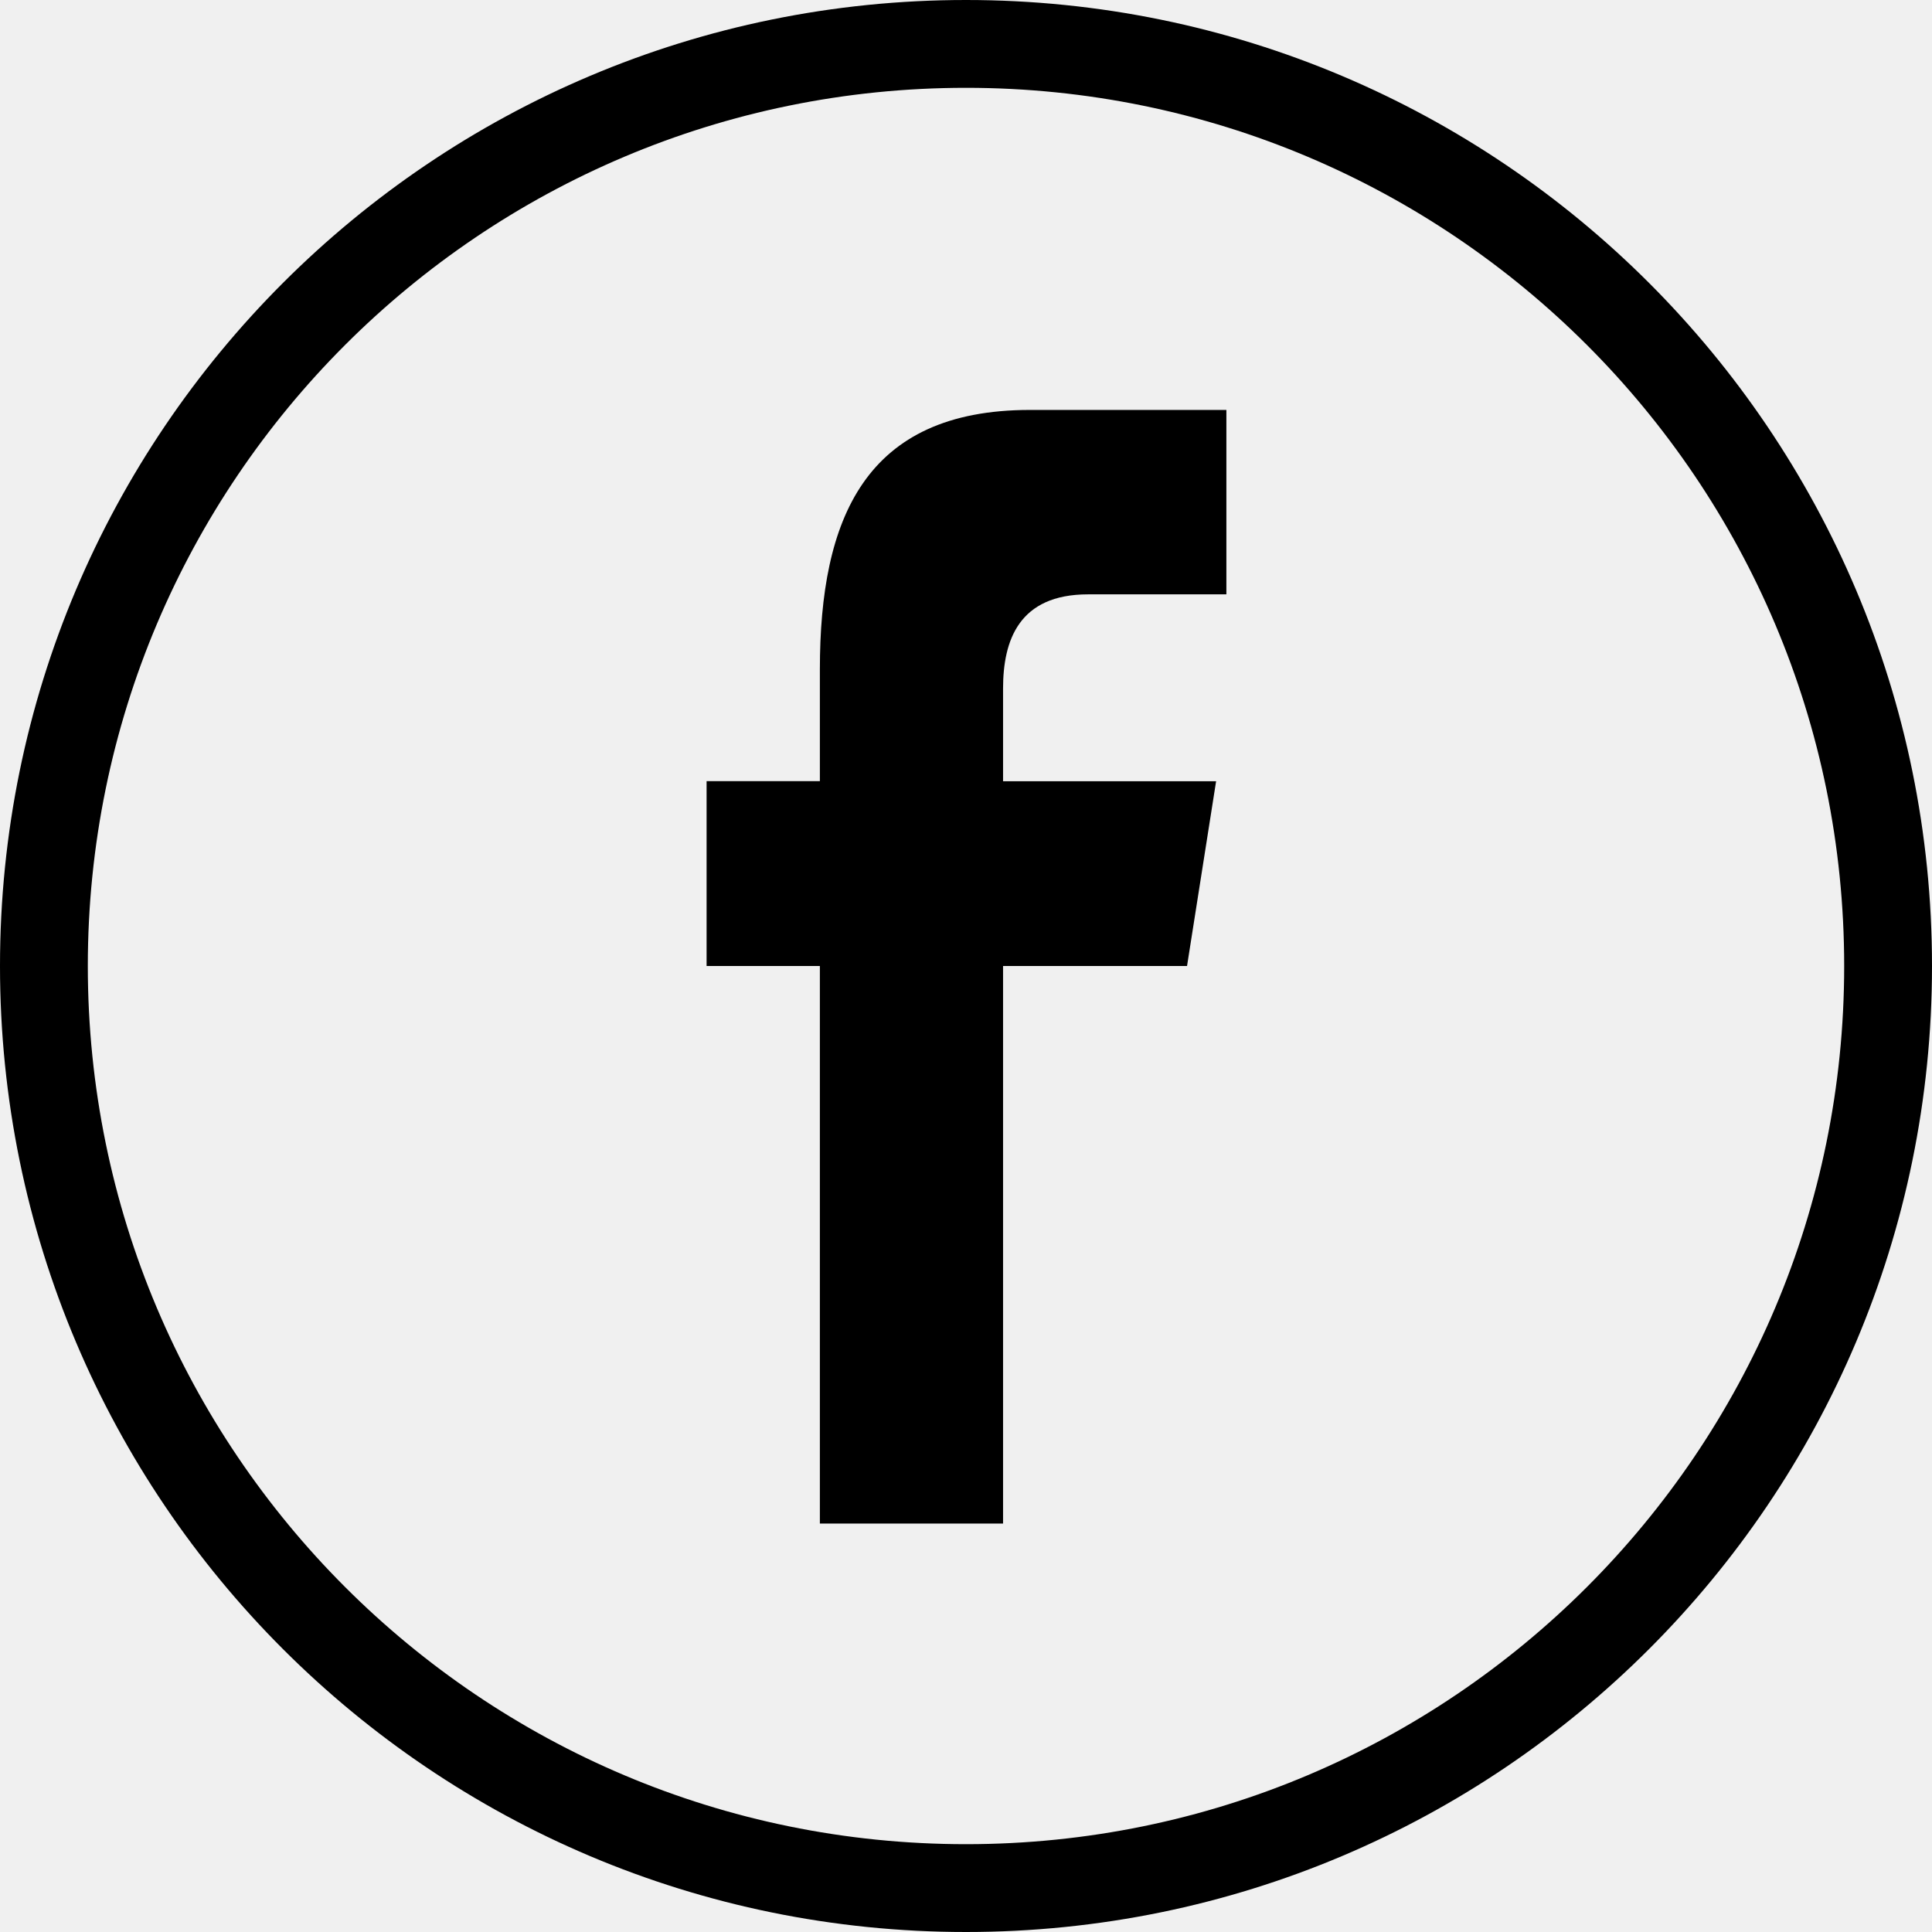
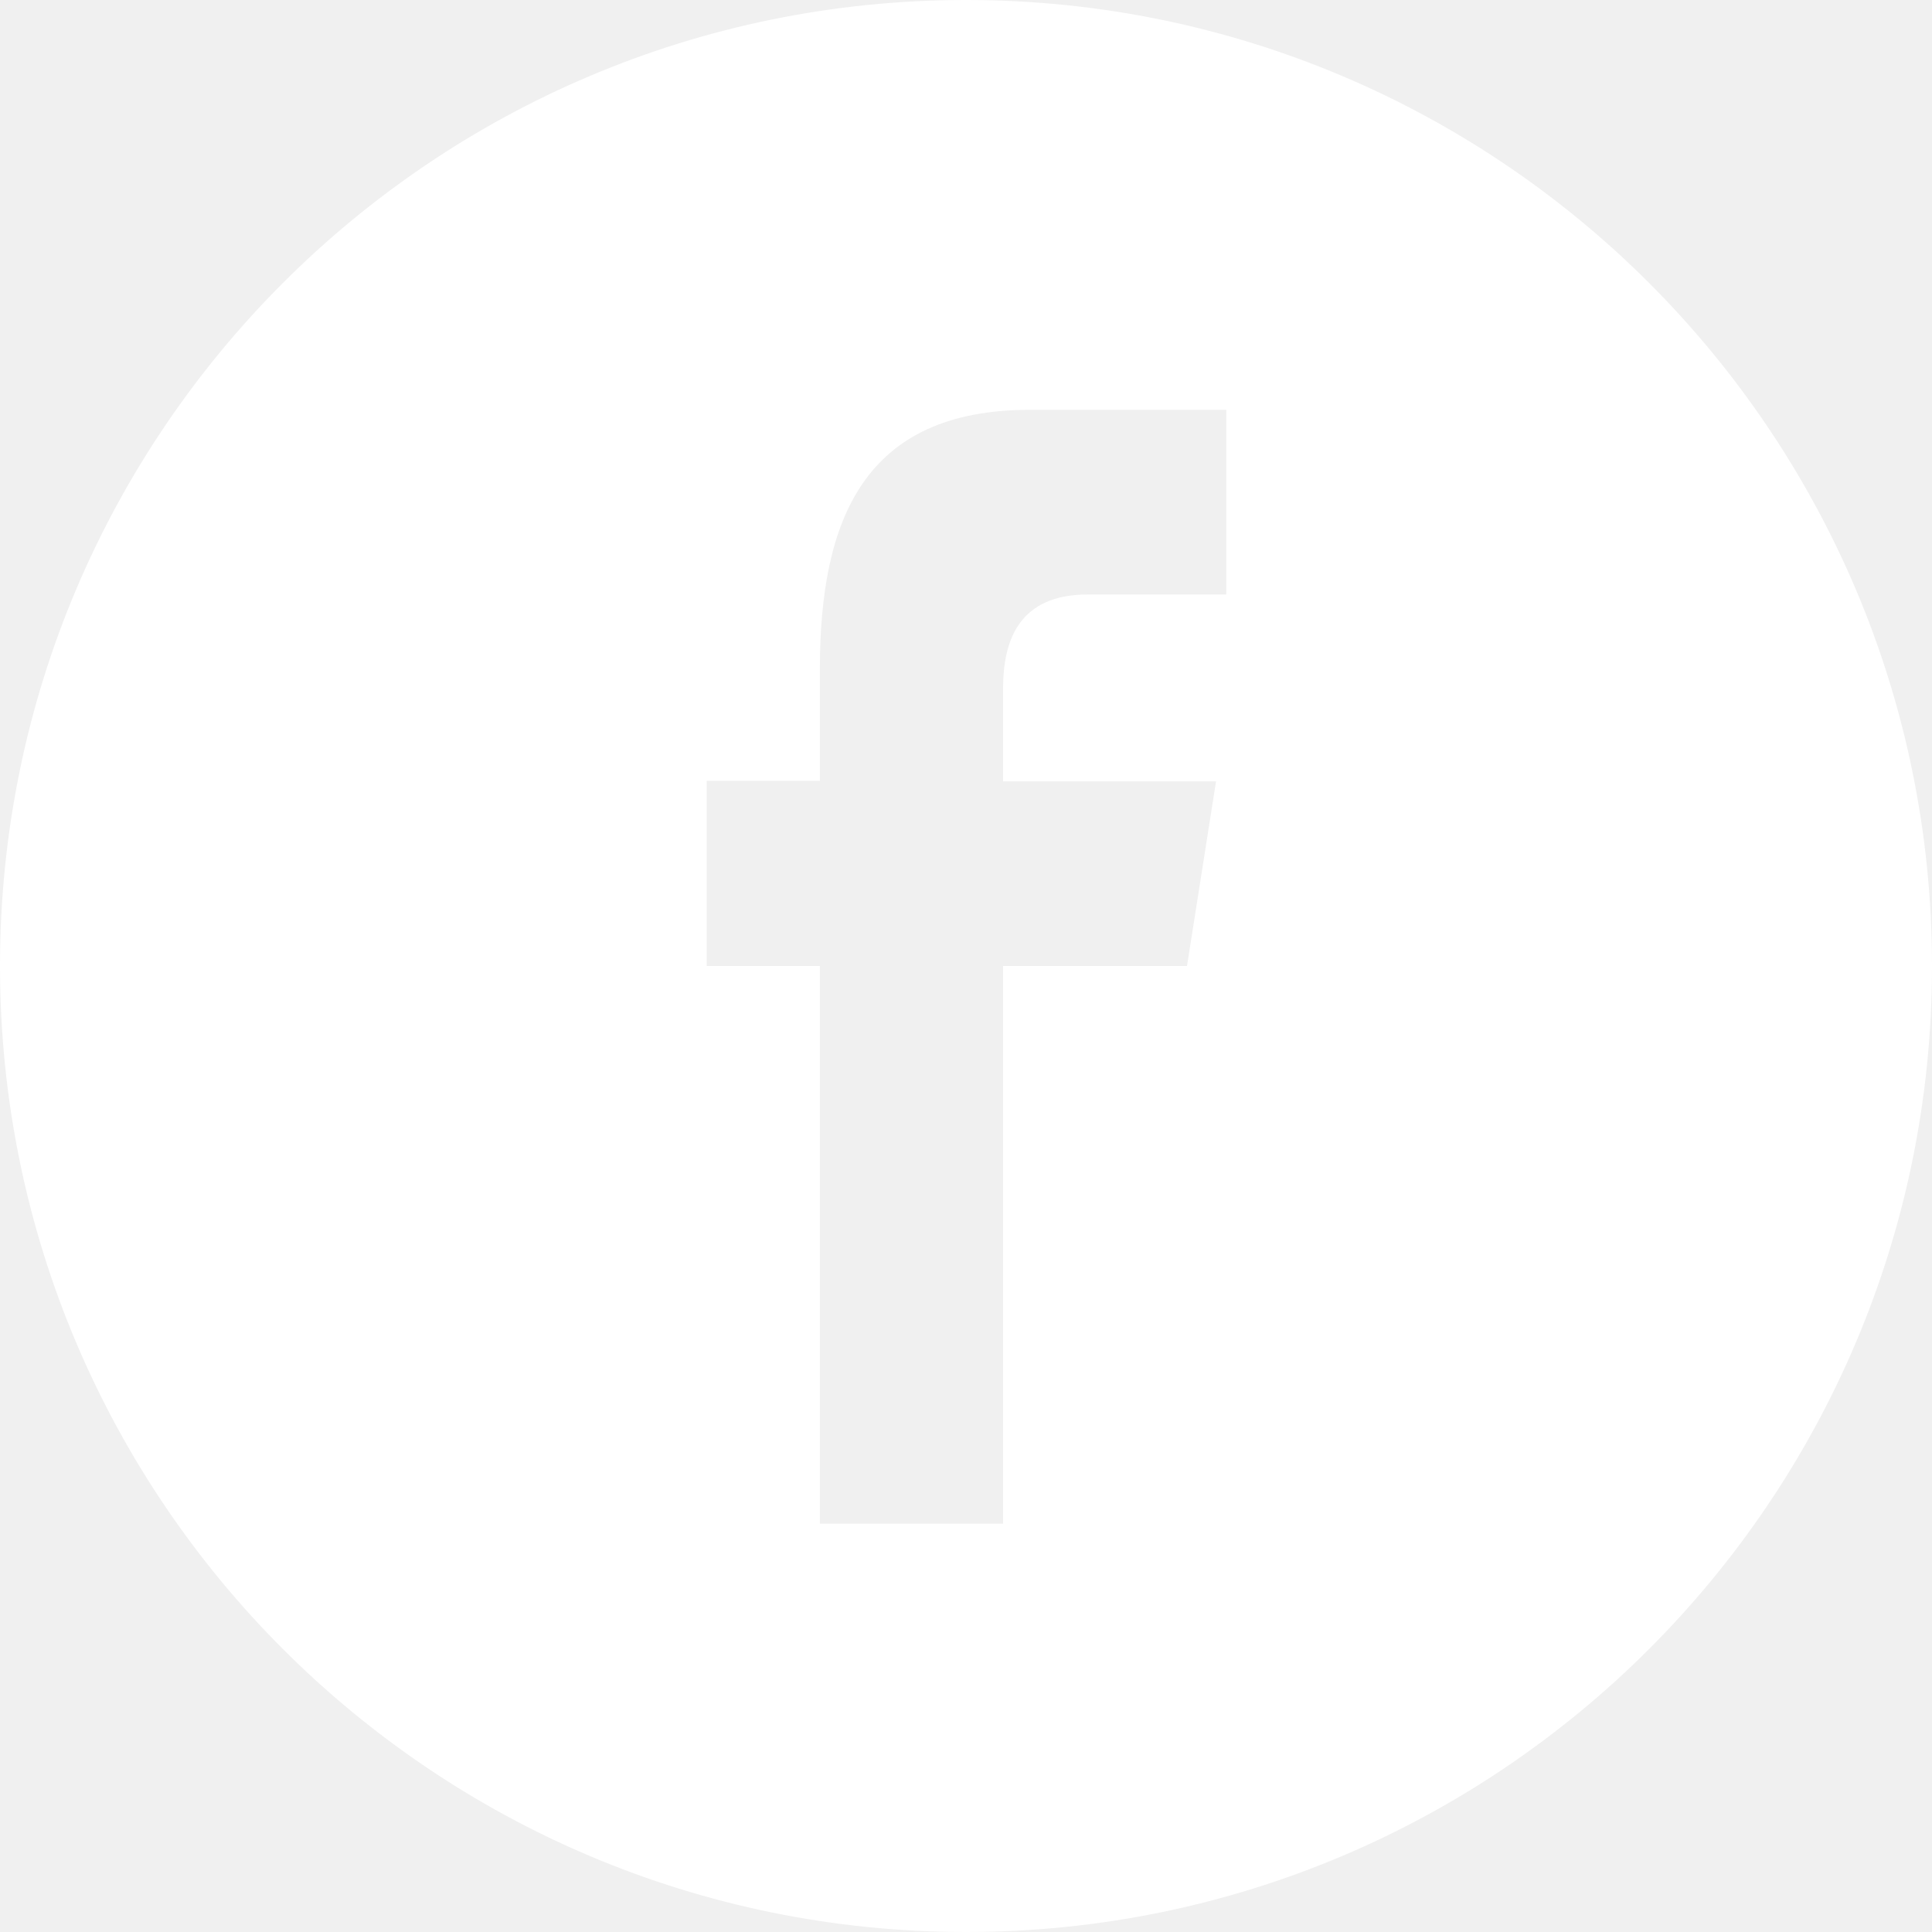
- <svg xmlns="http://www.w3.org/2000/svg" version="1.1" id="Capa_1" x="0px" y="0px" viewBox="0 0 22 22" style="enable-background:new 0 0 22 22;" xml:space="preserve">
-   <g>
-     <path style="fill-rule:evenodd;clip-rule:evenodd;" d="M22,11c0-6.075-4.925-11-11-11C4.925,0,0,4.925,0,11s4.925,11,11,11   C17.075,22,22,17.075,22,11z M1,11C1,5.477,5.477,1,11,1c5.523,0,10,4.477,10,10c0,5.523-4.477,10-10,10C5.477,21,1,16.523,1,11z" />
-     <path style="fill-rule:evenodd;clip-rule:evenodd;" d="M11.422,17.349V11h2.095l0.331-2.104h-2.426V7.841   c0-0.549,0.18-1.073,0.968-1.073h1.575v-2.1h-2.236c-1.88,0-2.393,1.238-2.393,2.954v1.273h-1.29V11h1.29v6.349H11.422z" />
-   </g>
-   <g>
- </g>
-   <g>
- </g>
-   <g>
- </g>
-   <g>
- </g>
-   <g>
- </g>
-   <g>
- </g>
-   <g>
- </g>
-   <g>
- </g>
-   <g>
- </g>
-   <g>
- </g>
-   <g>
- </g>
-   <g>
- </g>
-   <g>
- </g>
-   <g>
- </g>
-   <g>
- </g>
+ <svg xmlns="http://www.w3.org/2000/svg" version="1.1" id="Capa_1" x="0px" y="0px" width="792px" height="792px" viewBox="-215 0 792 792" enable-background="new -215 0 792 792" xml:space="preserve">
+   <path fill="#FFFFFF" d="M181,0C-37.7,0-215,177.3-215,396s177.3,396,396,396s396-177.3,396-396S399.7,0,181,0z M287.7,243.7H231  c-28.3,0-34.8,18.8-34.8,38.6v38h87.3L271.6,396h-75.4v228.6h-75.1V396H74.7v-75.9h46.4v-45.8c0-61.7,18.4-106.3,86.1-106.3h80.5  V243.7z" />
</svg>
